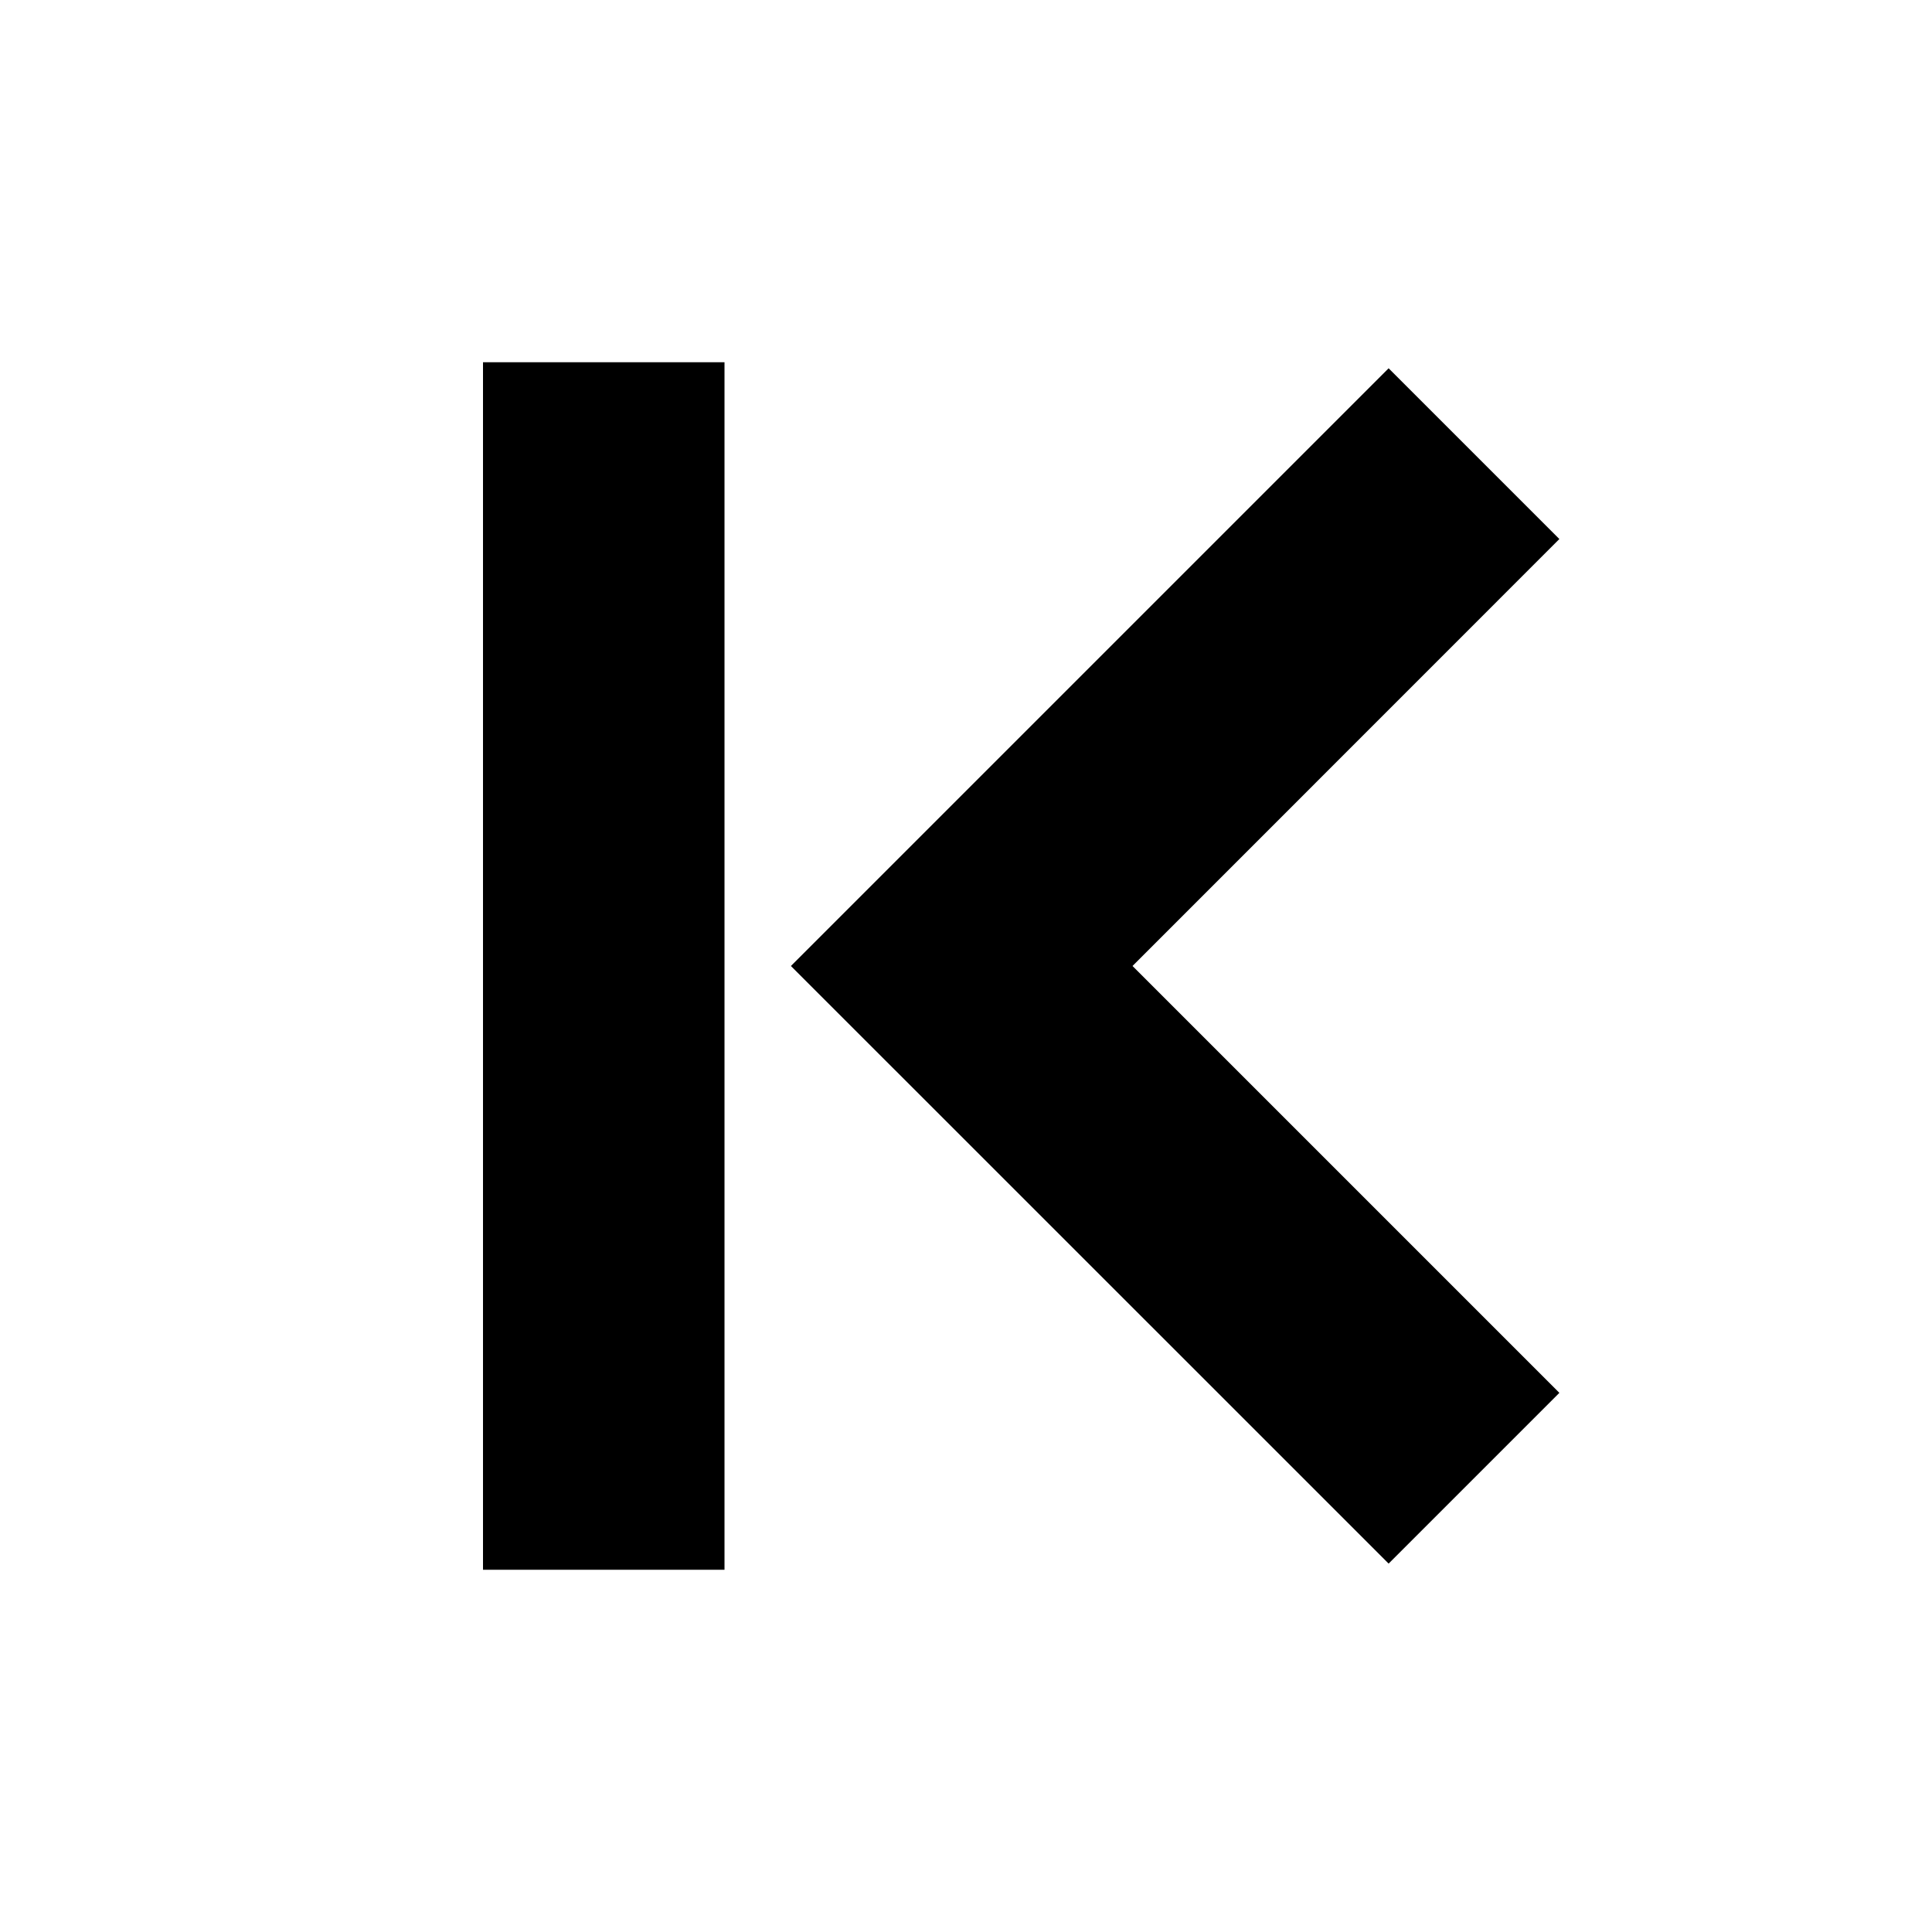
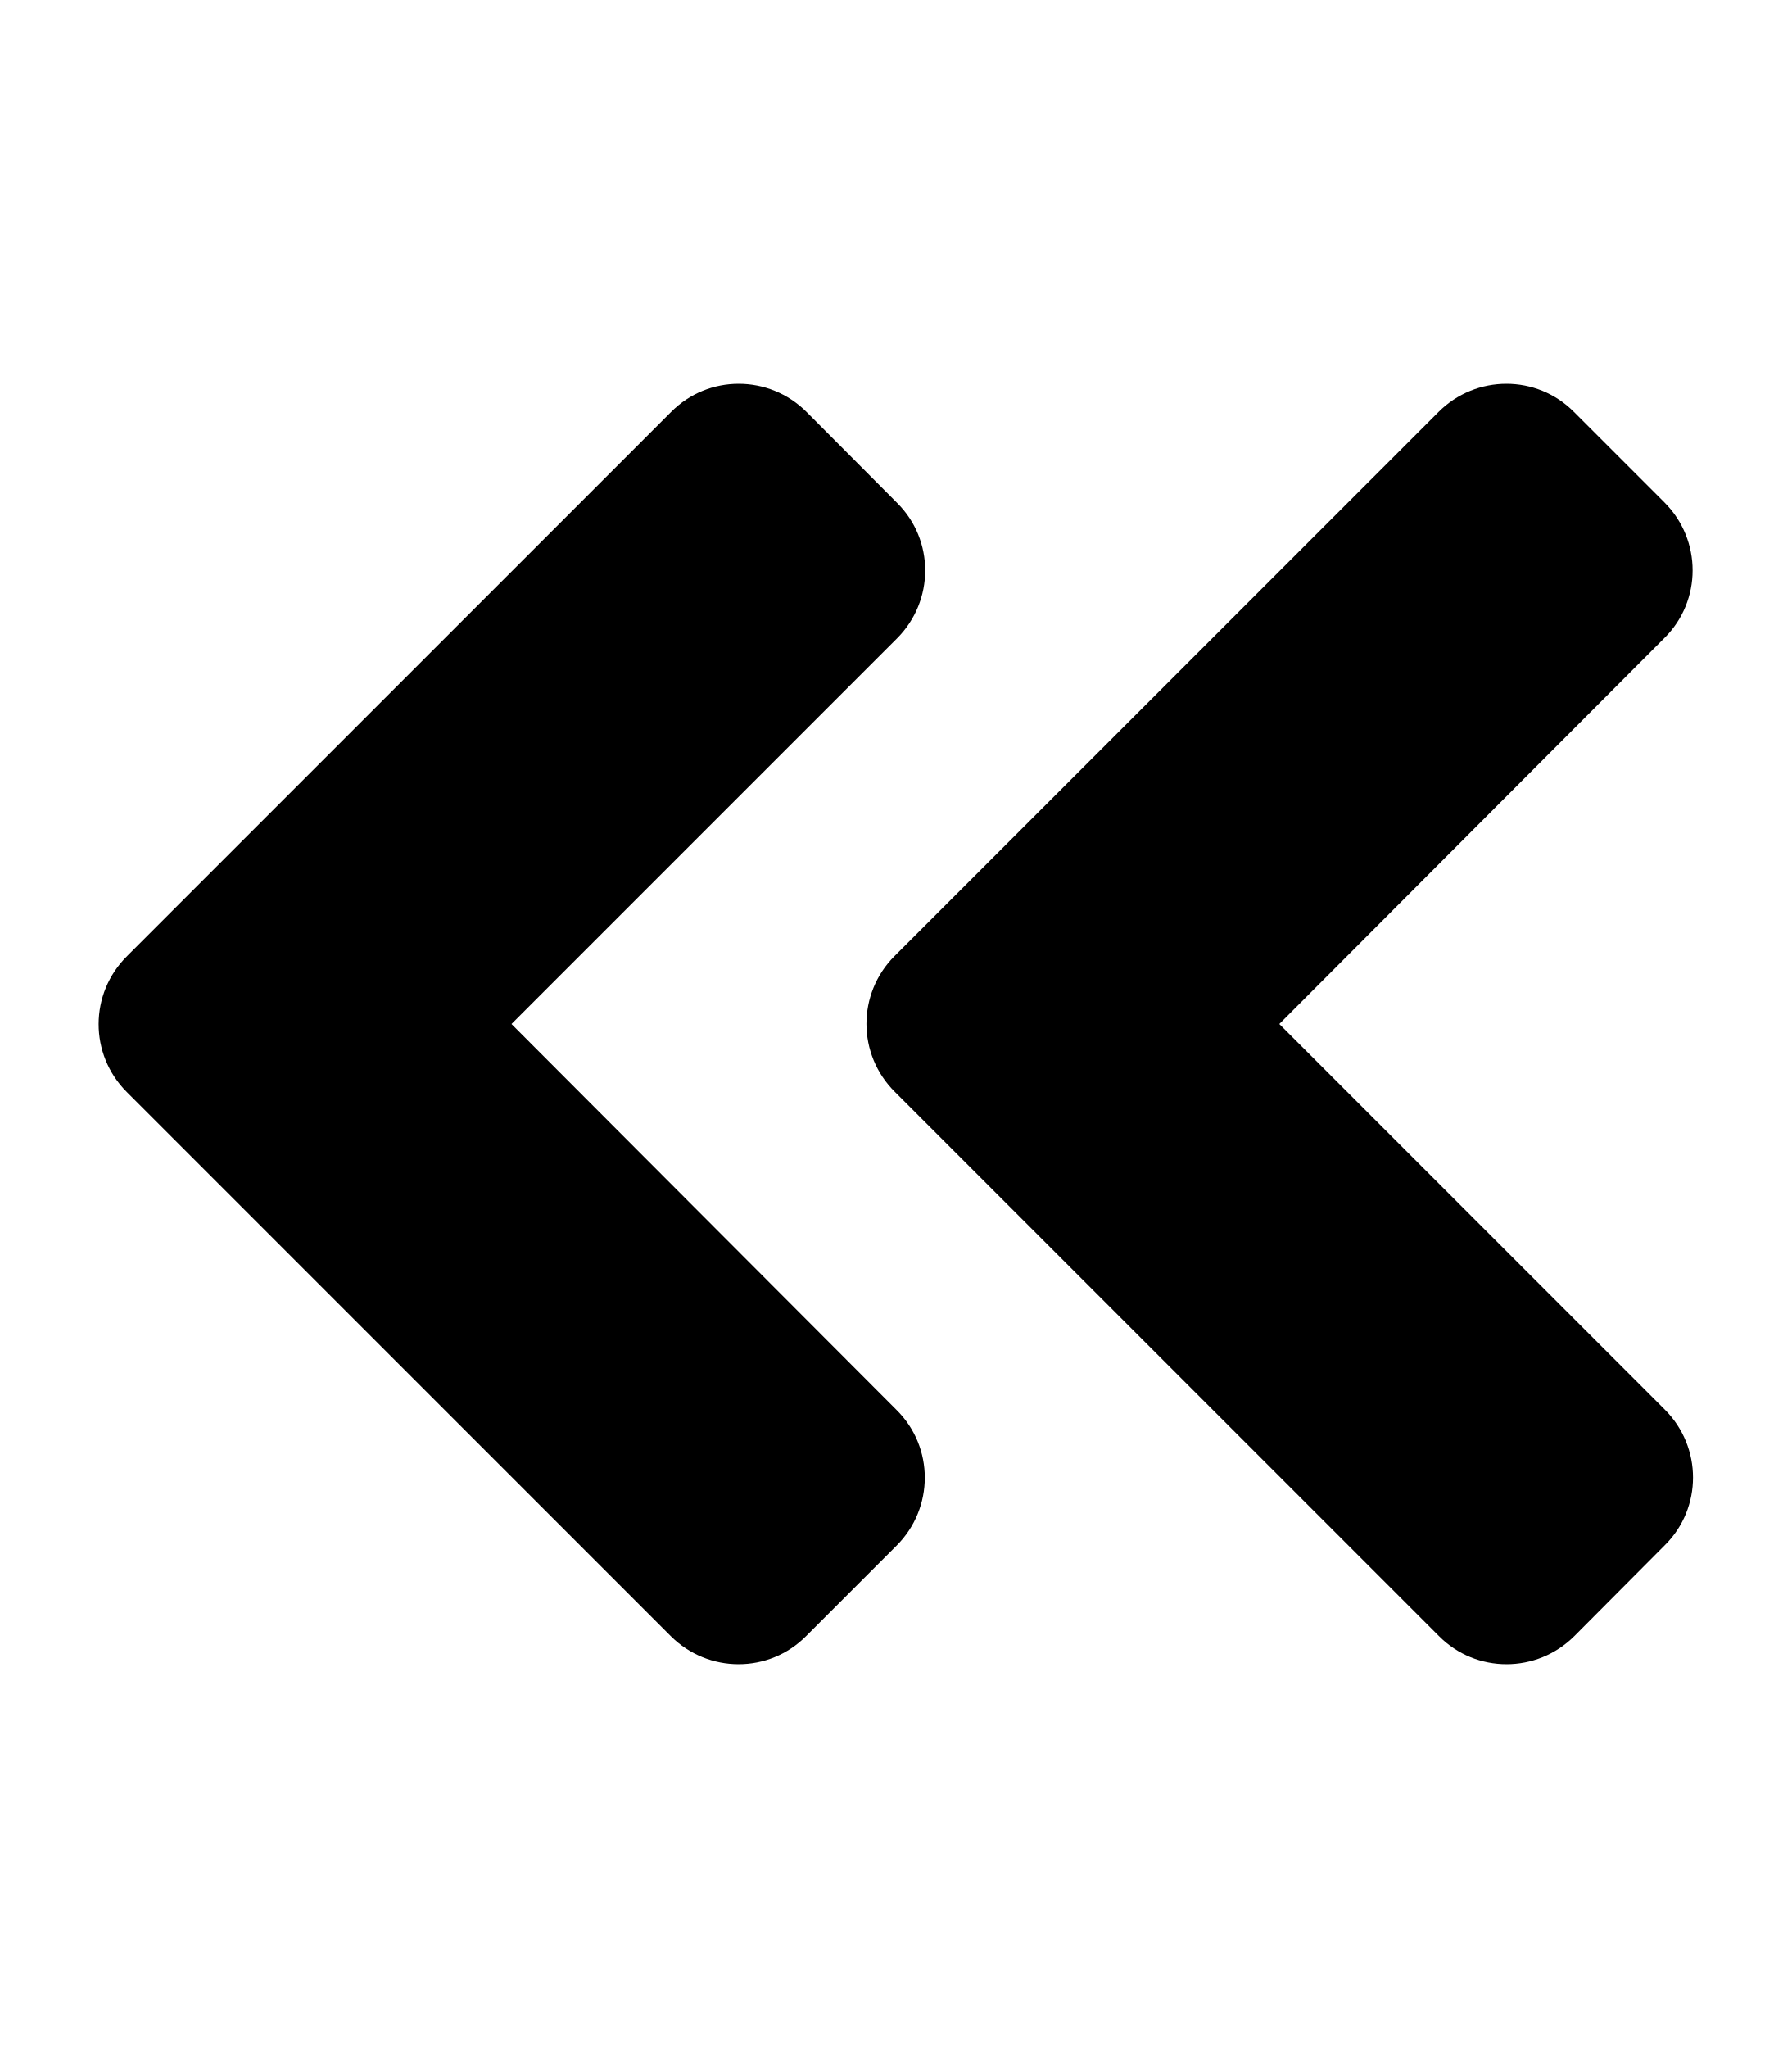
- <svg xmlns="http://www.w3.org/2000/svg" width="16" height="16" viewBox="0 0 16 16">
-   <path fill-rule="evenodd" d="M11.5,12.949 L6.55,8 L11.5,3.05 L12.914,4.464 L9.379,8 L12.914,11.535 L11.5,12.949 Z M6,3 L6,13 L4,13 L4,3 L6,3 Z" />
+ <svg xmlns="http://www.w3.org/2000/svg" aria-hidden="true" focusable="false" data-prefix="fas" data-icon="angle-double-left" class="svg-inline--fa fa-angle-double-left fa-w-14" role="img" viewBox="0 0 448 512">
+   <path fill="currentColor" d="M223.7 239l136-136c9.4-9.4 24.6-9.4 33.9 0l22.6 22.6c9.4 9.4 9.4 24.6 0 33.9L319.9 256l96.4 96.4c9.4 9.4 9.4 24.6 0 33.9L393.7 409c-9.4 9.4-24.6 9.4-33.9 0l-136-136c-9.5-9.4-9.5-24.6-.1-34zm-192 34l136 136c9.4 9.4 24.6 9.4 33.9 0l22.6-22.6c9.4-9.4 9.4-24.6 0-33.9L127.9 256l96.4-96.4c9.4-9.4 9.4-24.6 0-33.9L201.7 103c-9.4-9.4-24.6-9.4-33.9 0l-136 136c-9.5 9.4-9.5 24.6-.1 34z" />
</svg>
